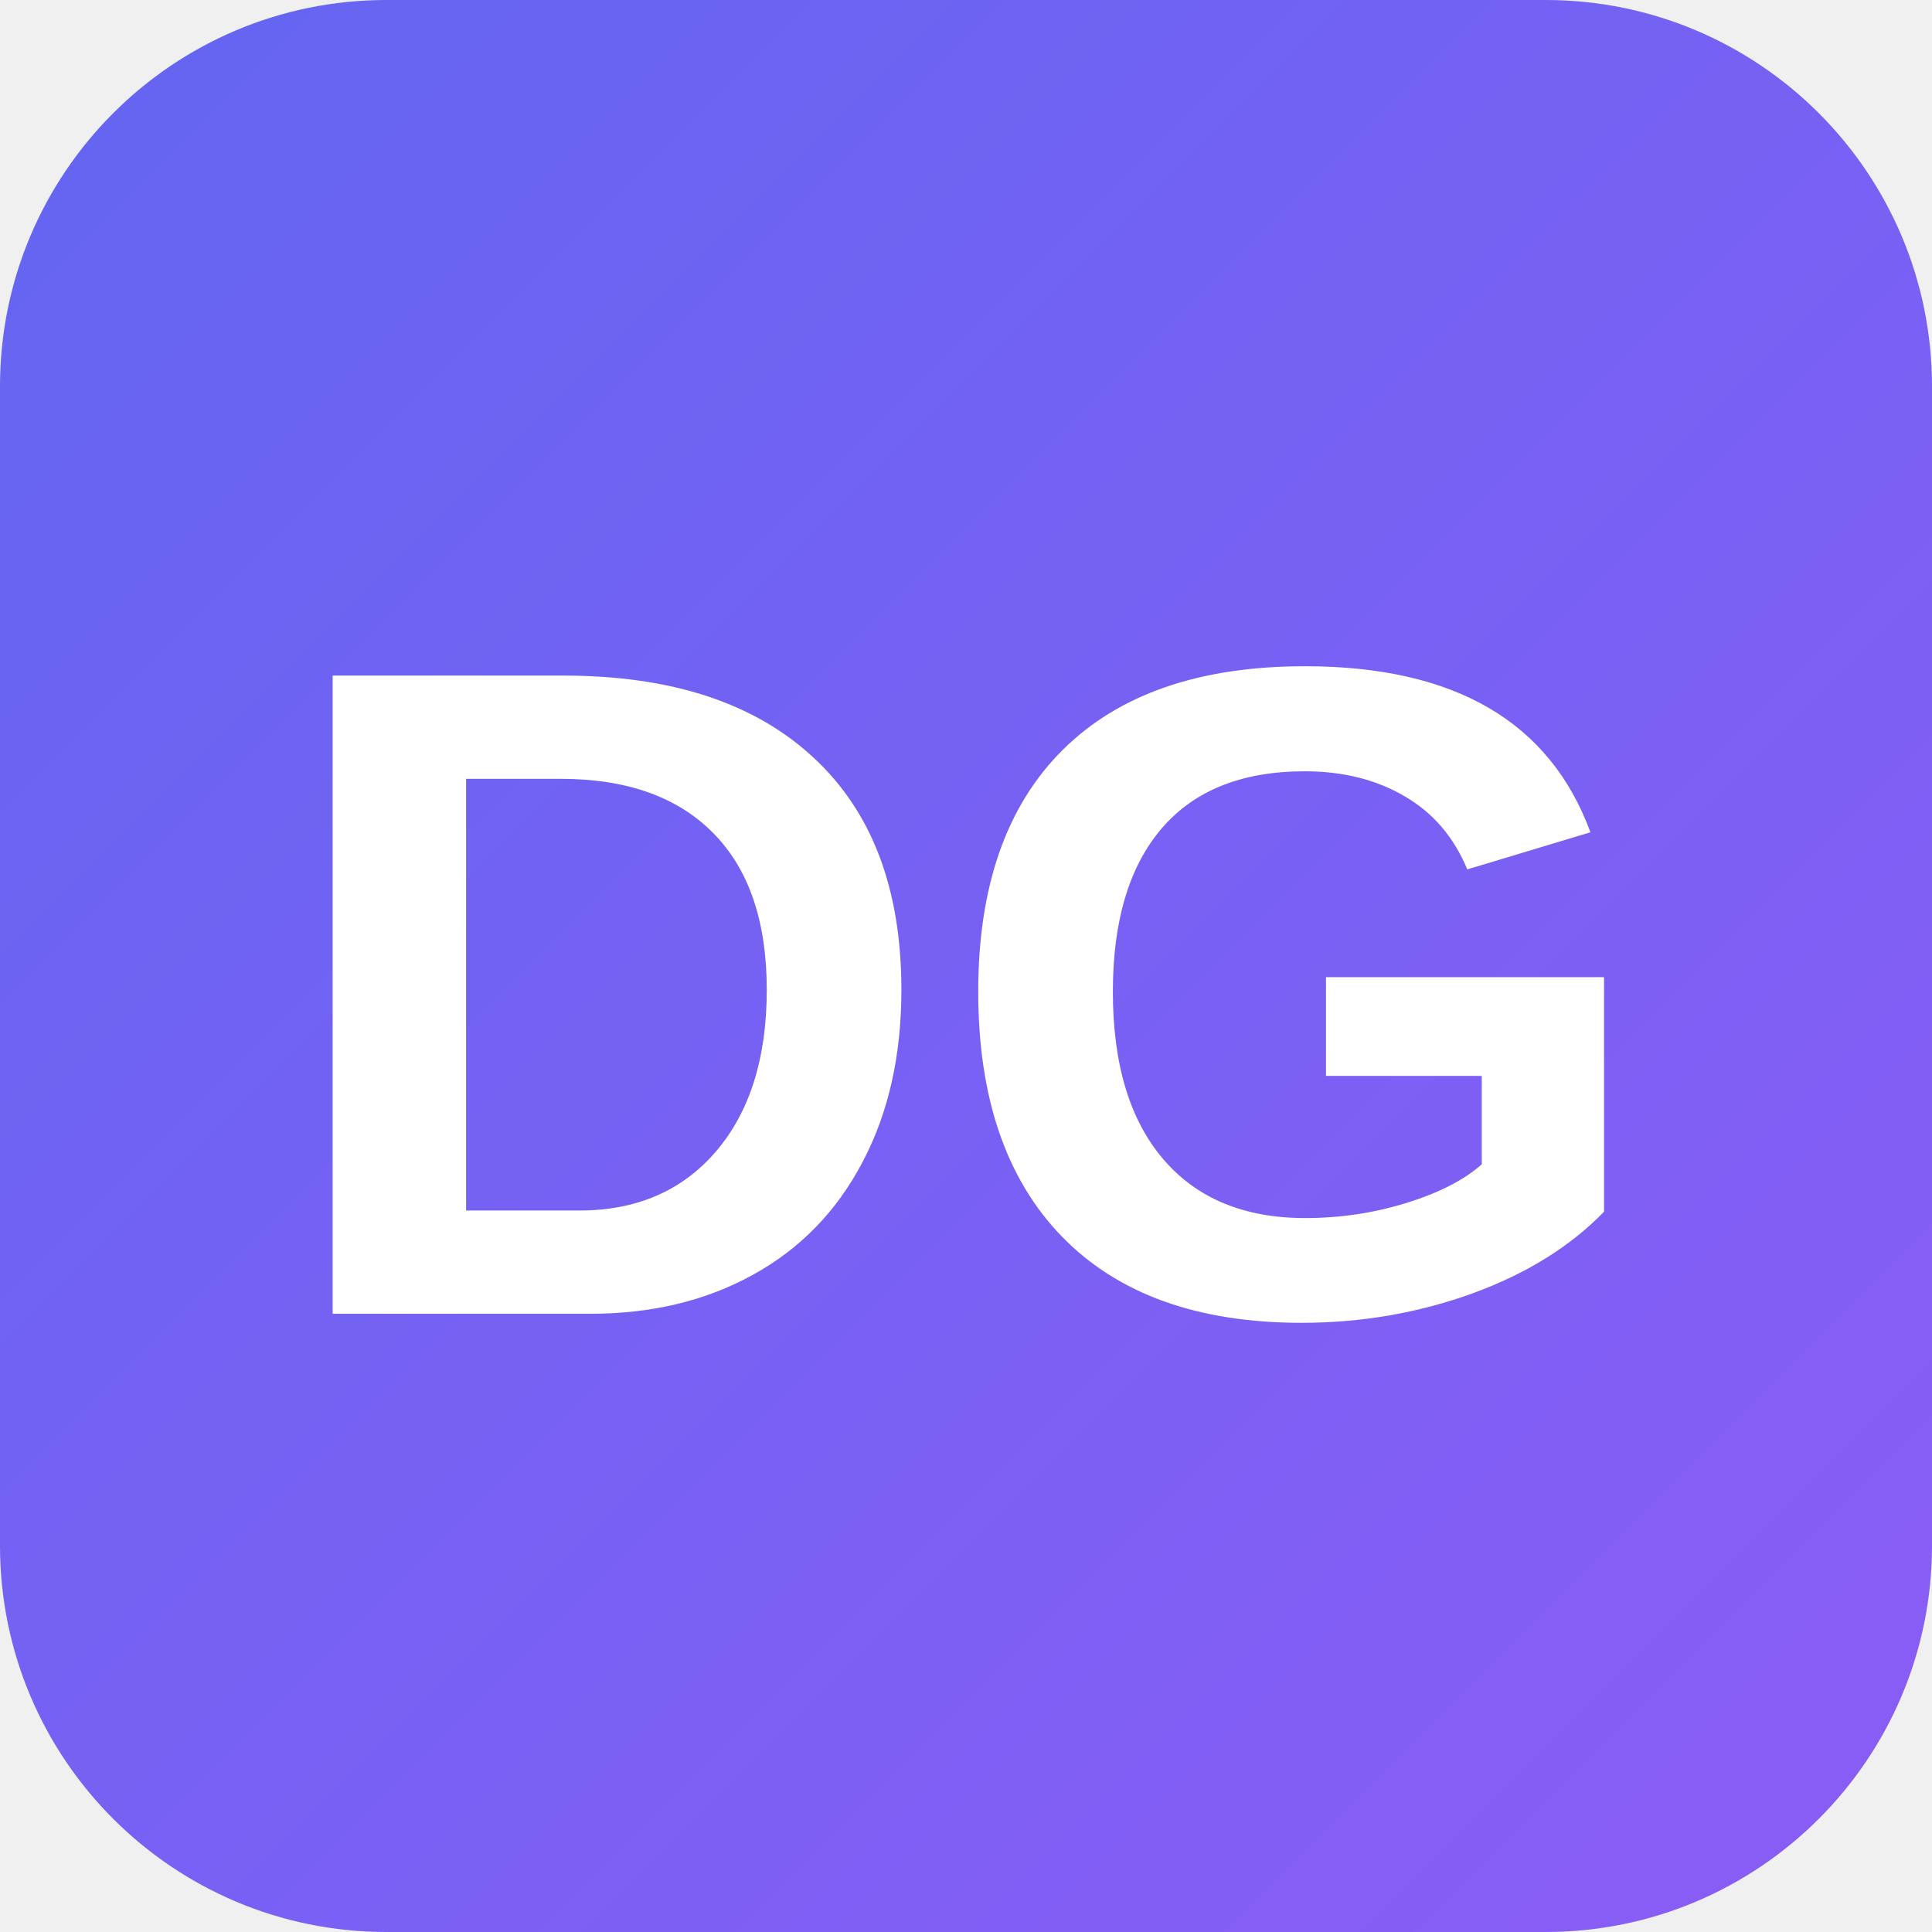
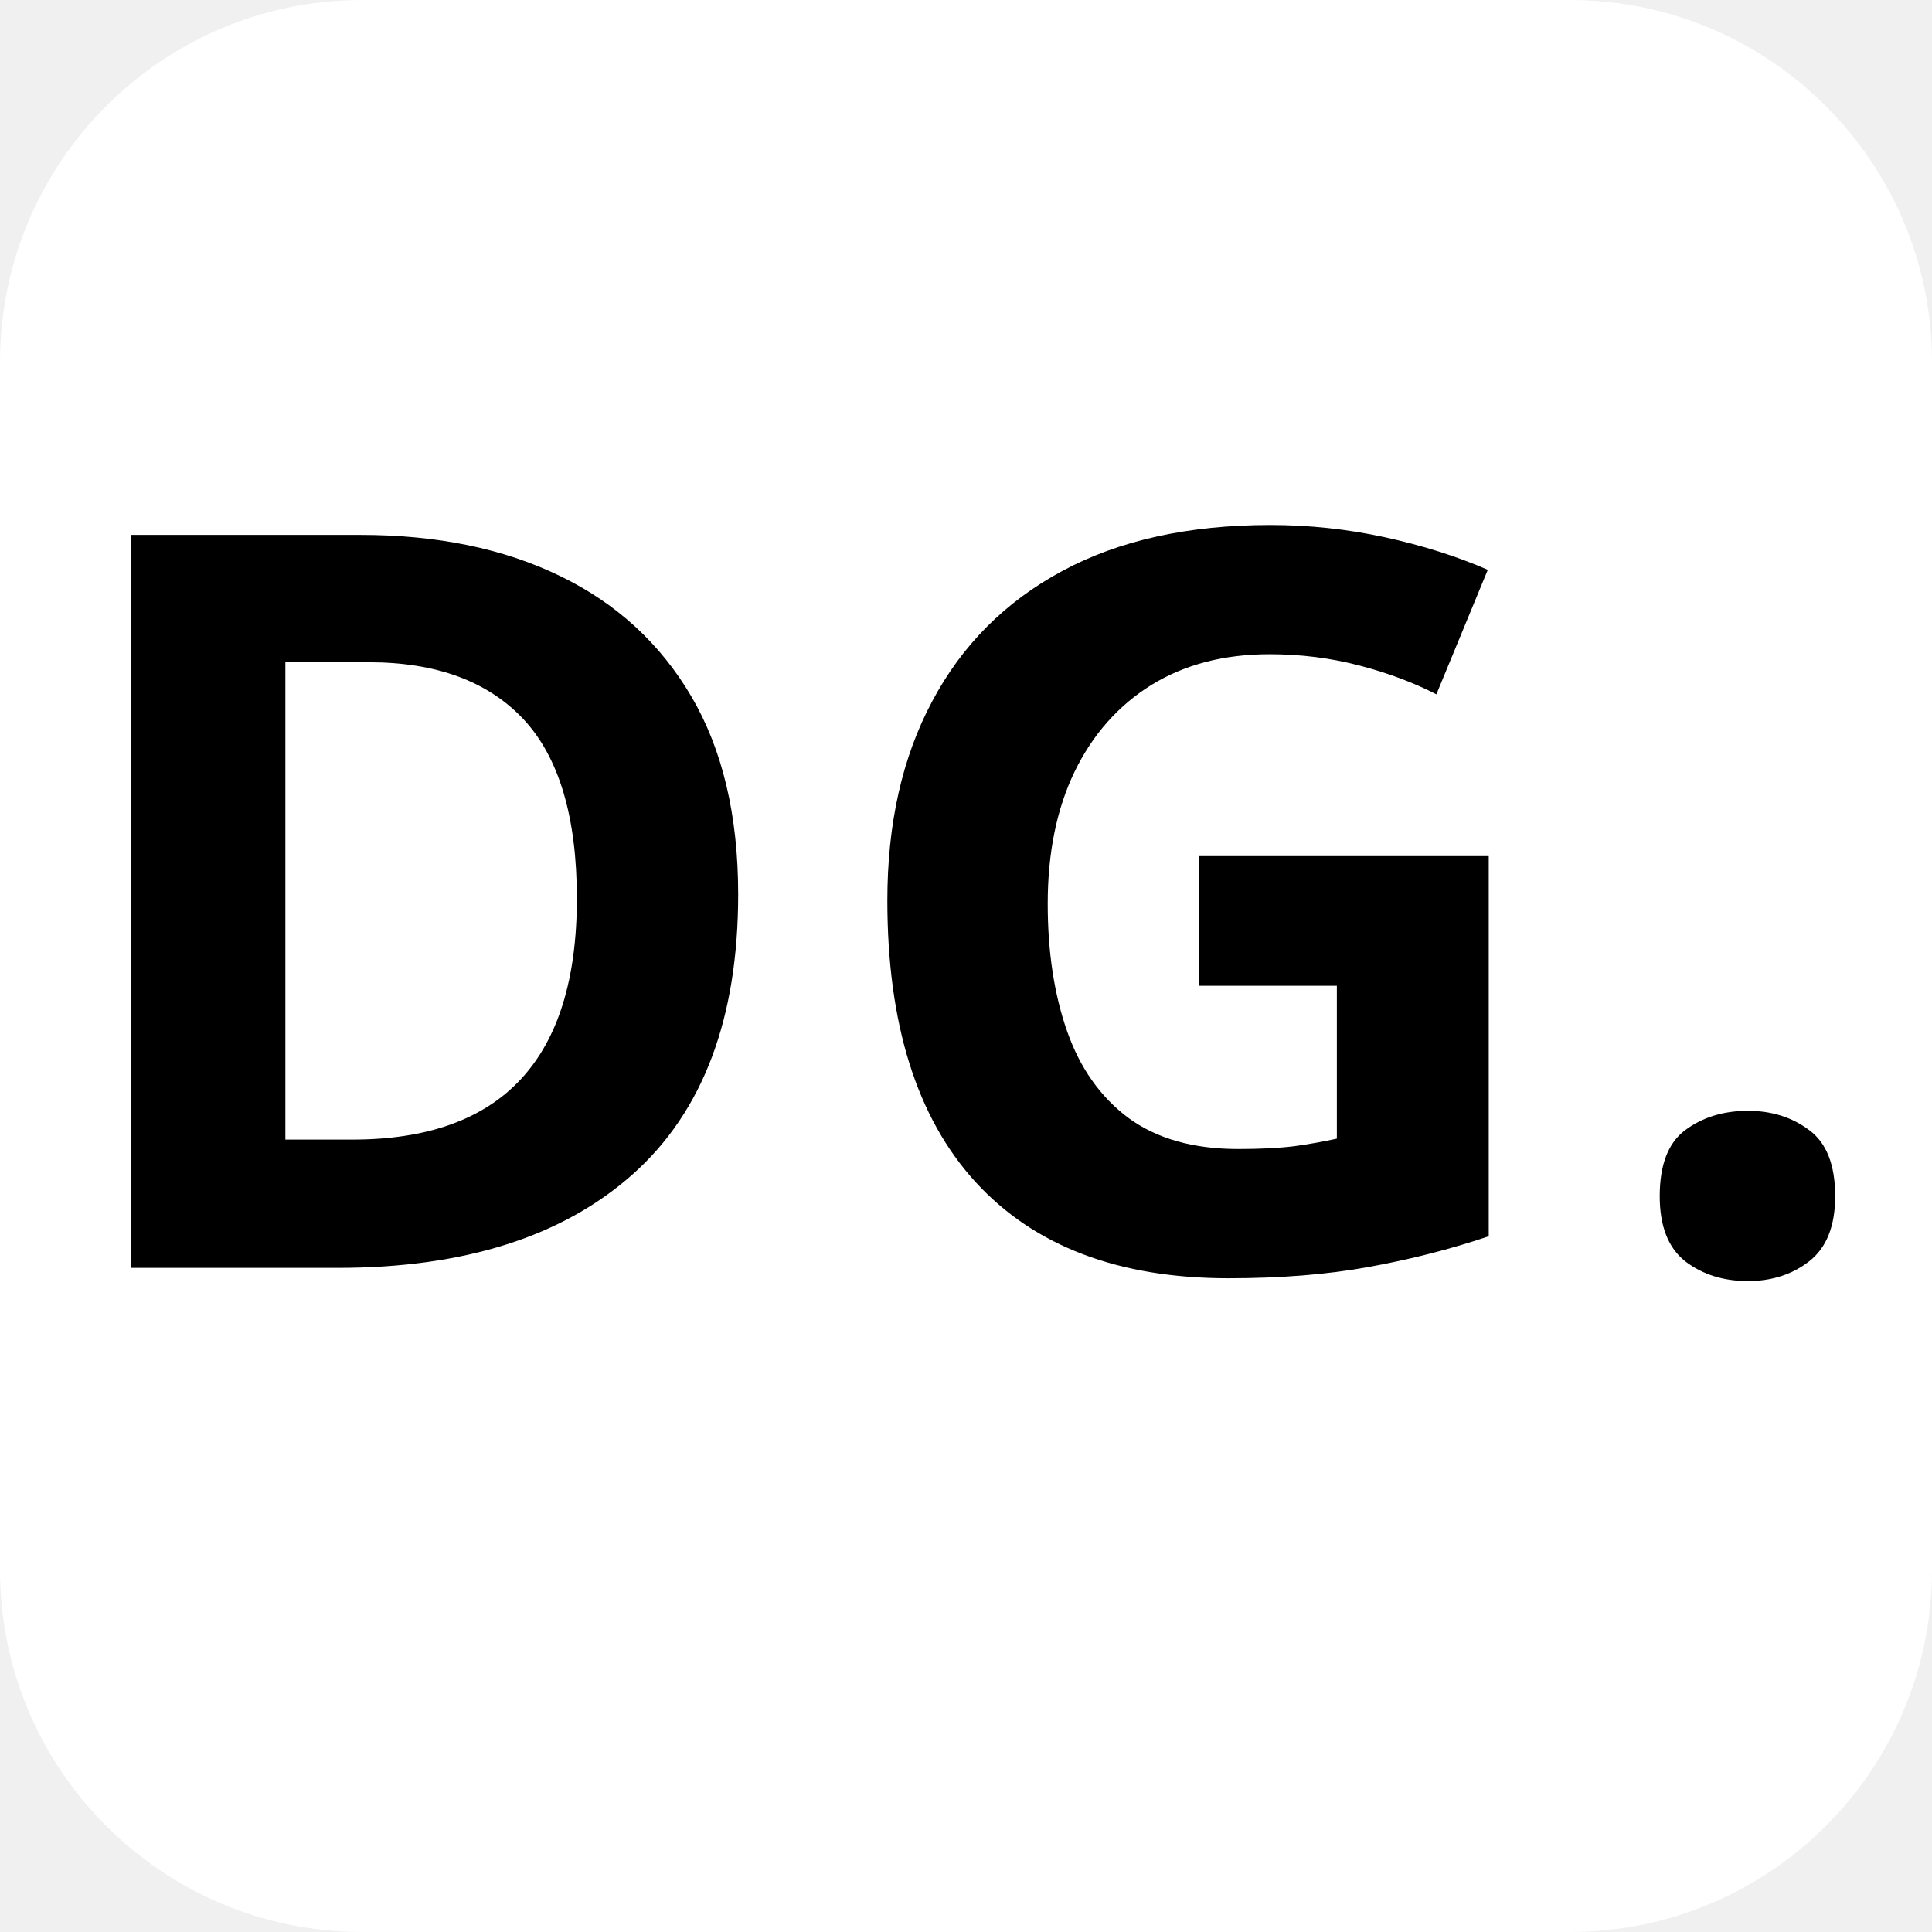
- <svg xmlns="http://www.w3.org/2000/svg" viewBox="0 0 100 100">
-   <defs>
-     <linearGradient id="grad" x1="0%" y1="0%" x2="100%" y2="100%">
-       <stop offset="0%" style="stop-color:#6366f1" />
-       <stop offset="100%" style="stop-color:#8b5cf6" />
-     </linearGradient>
-   </defs>
-   <rect width="100" height="100" rx="20" fill="url(#grad)" />
-   <text x="50" y="68" font-family="Arial, sans-serif" font-size="48" font-weight="bold" fill="white" text-anchor="middle">DG</text>
+ <svg xmlns="http://www.w3.org/2000/svg" viewBox="0 0 64 64">
+   <rect width="64" height="64" rx="12" fill="white" />
+   <text x="32" y="42" font-family="sans-serif" font-size="34" font-weight="900" fill="black" text-anchor="middle" style="letter-spacing: 1px;">DG.</text>
</svg>
